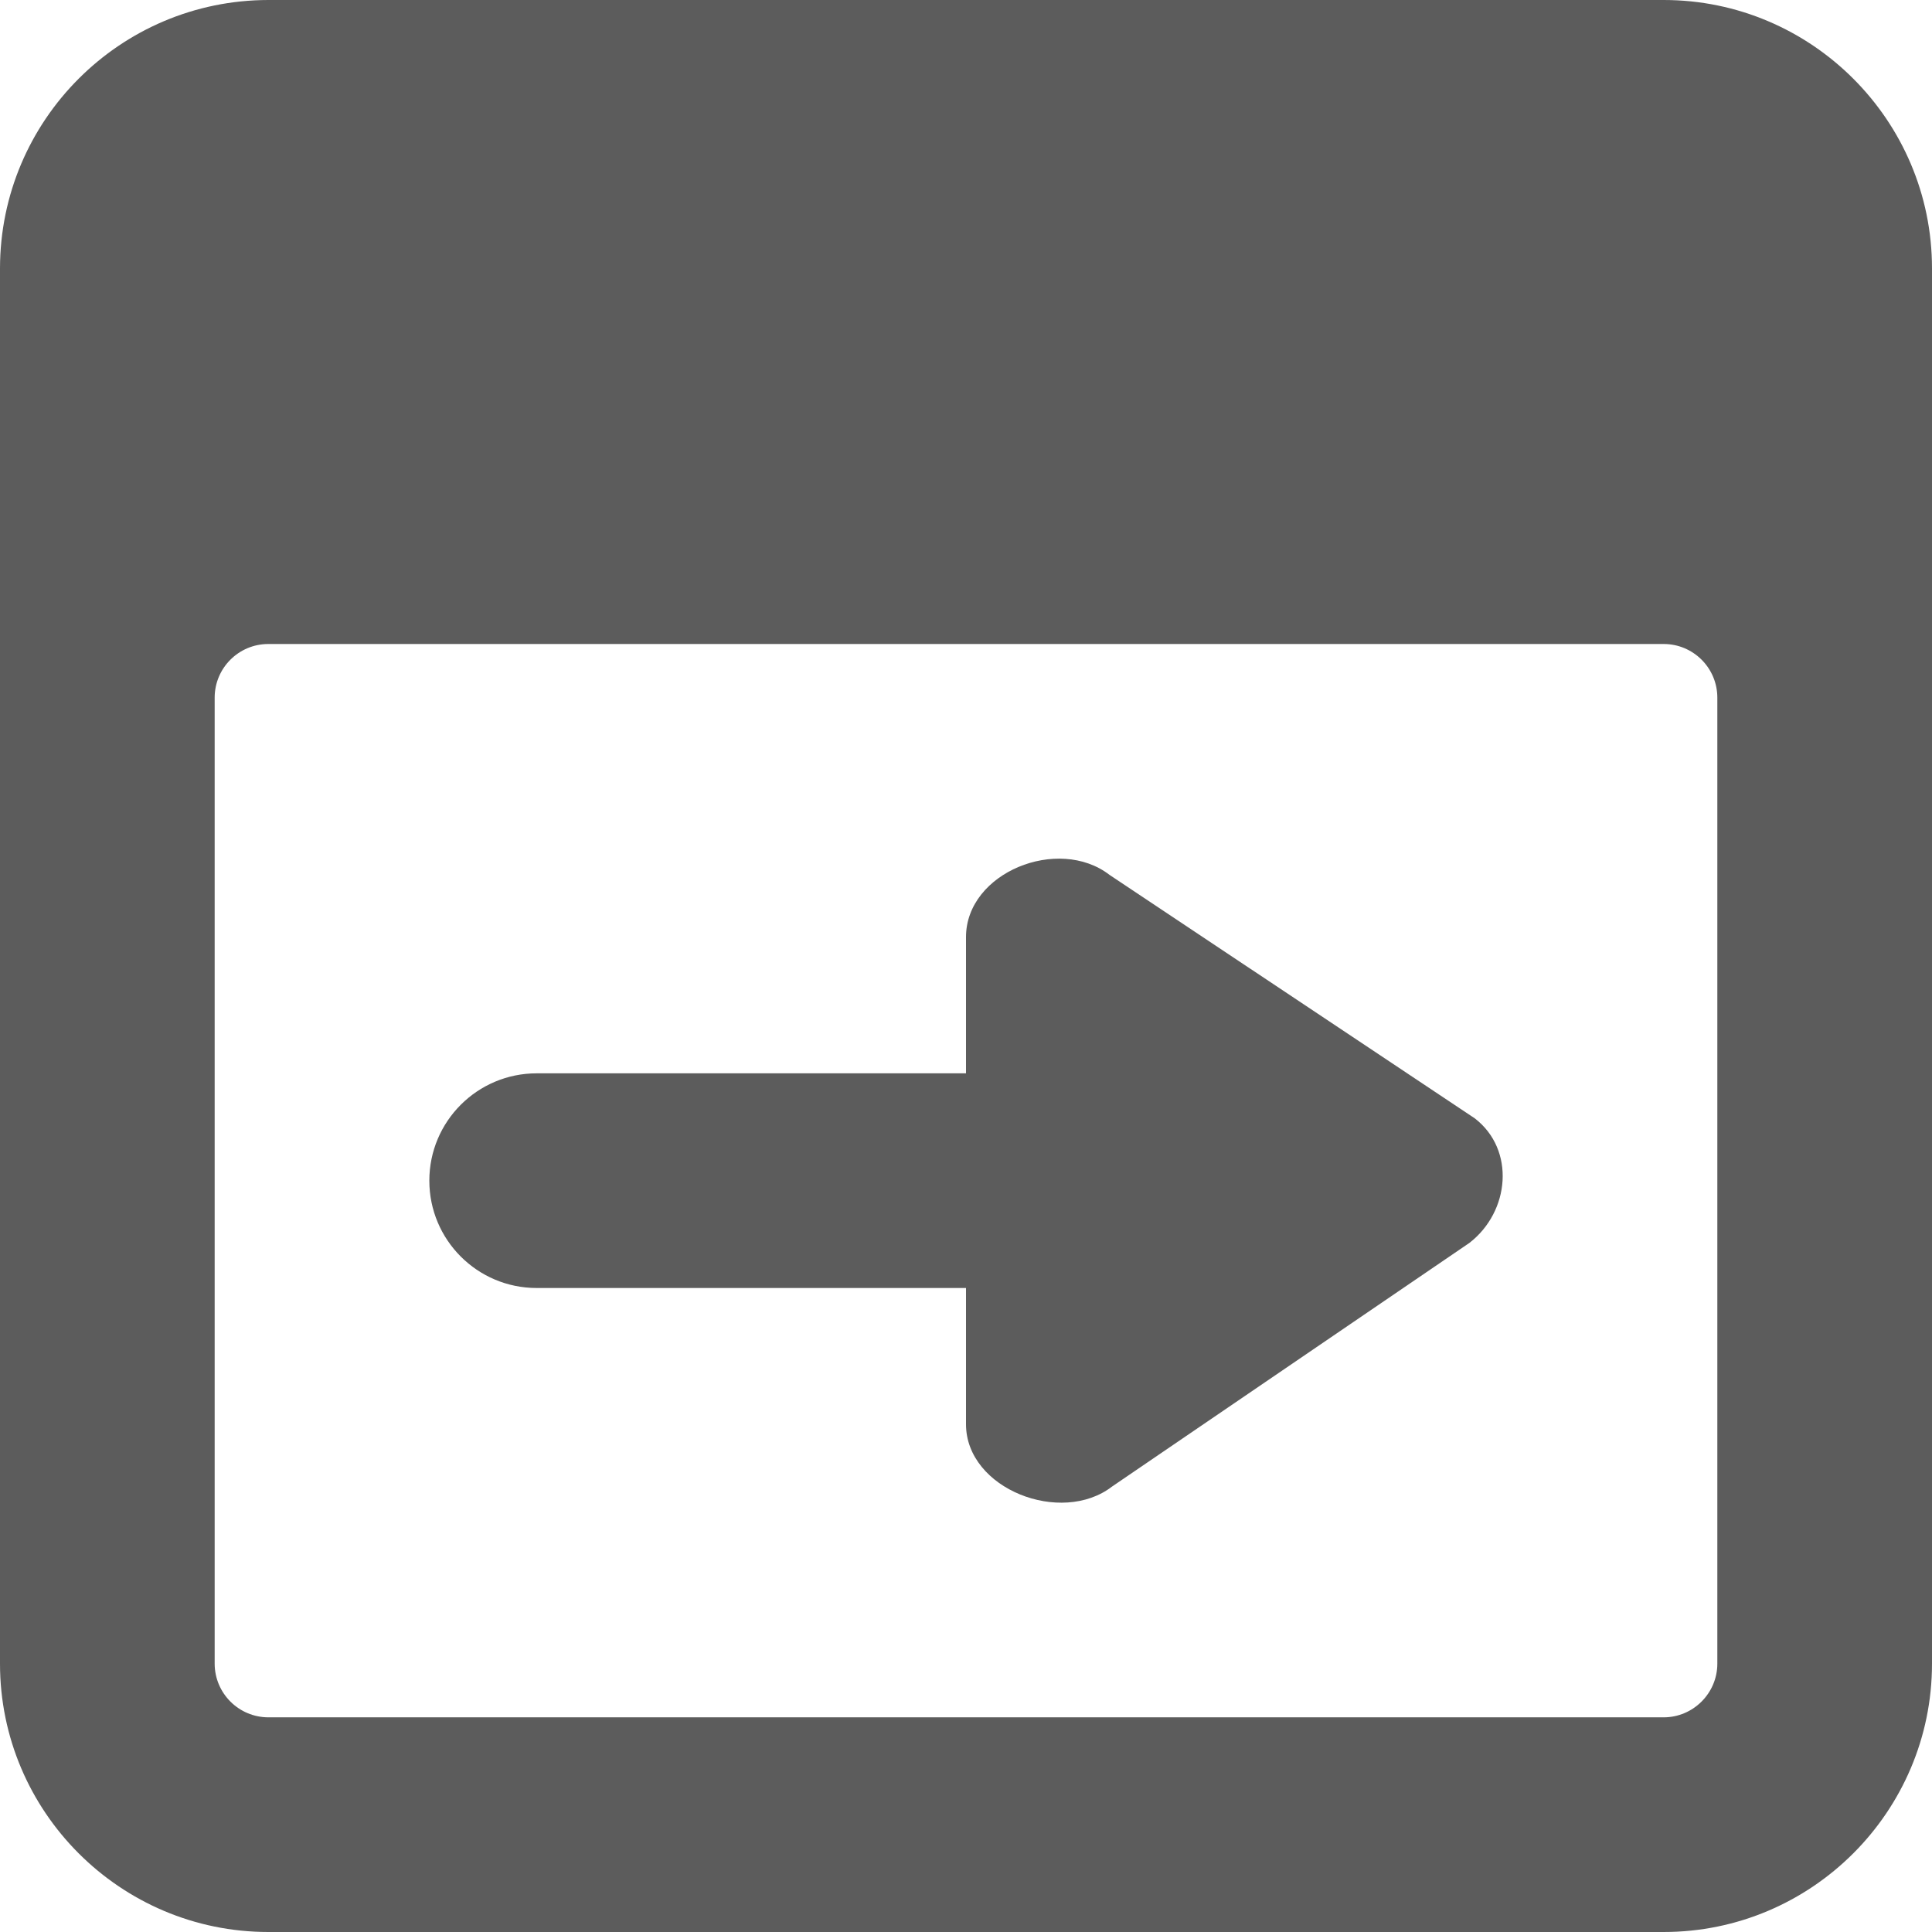
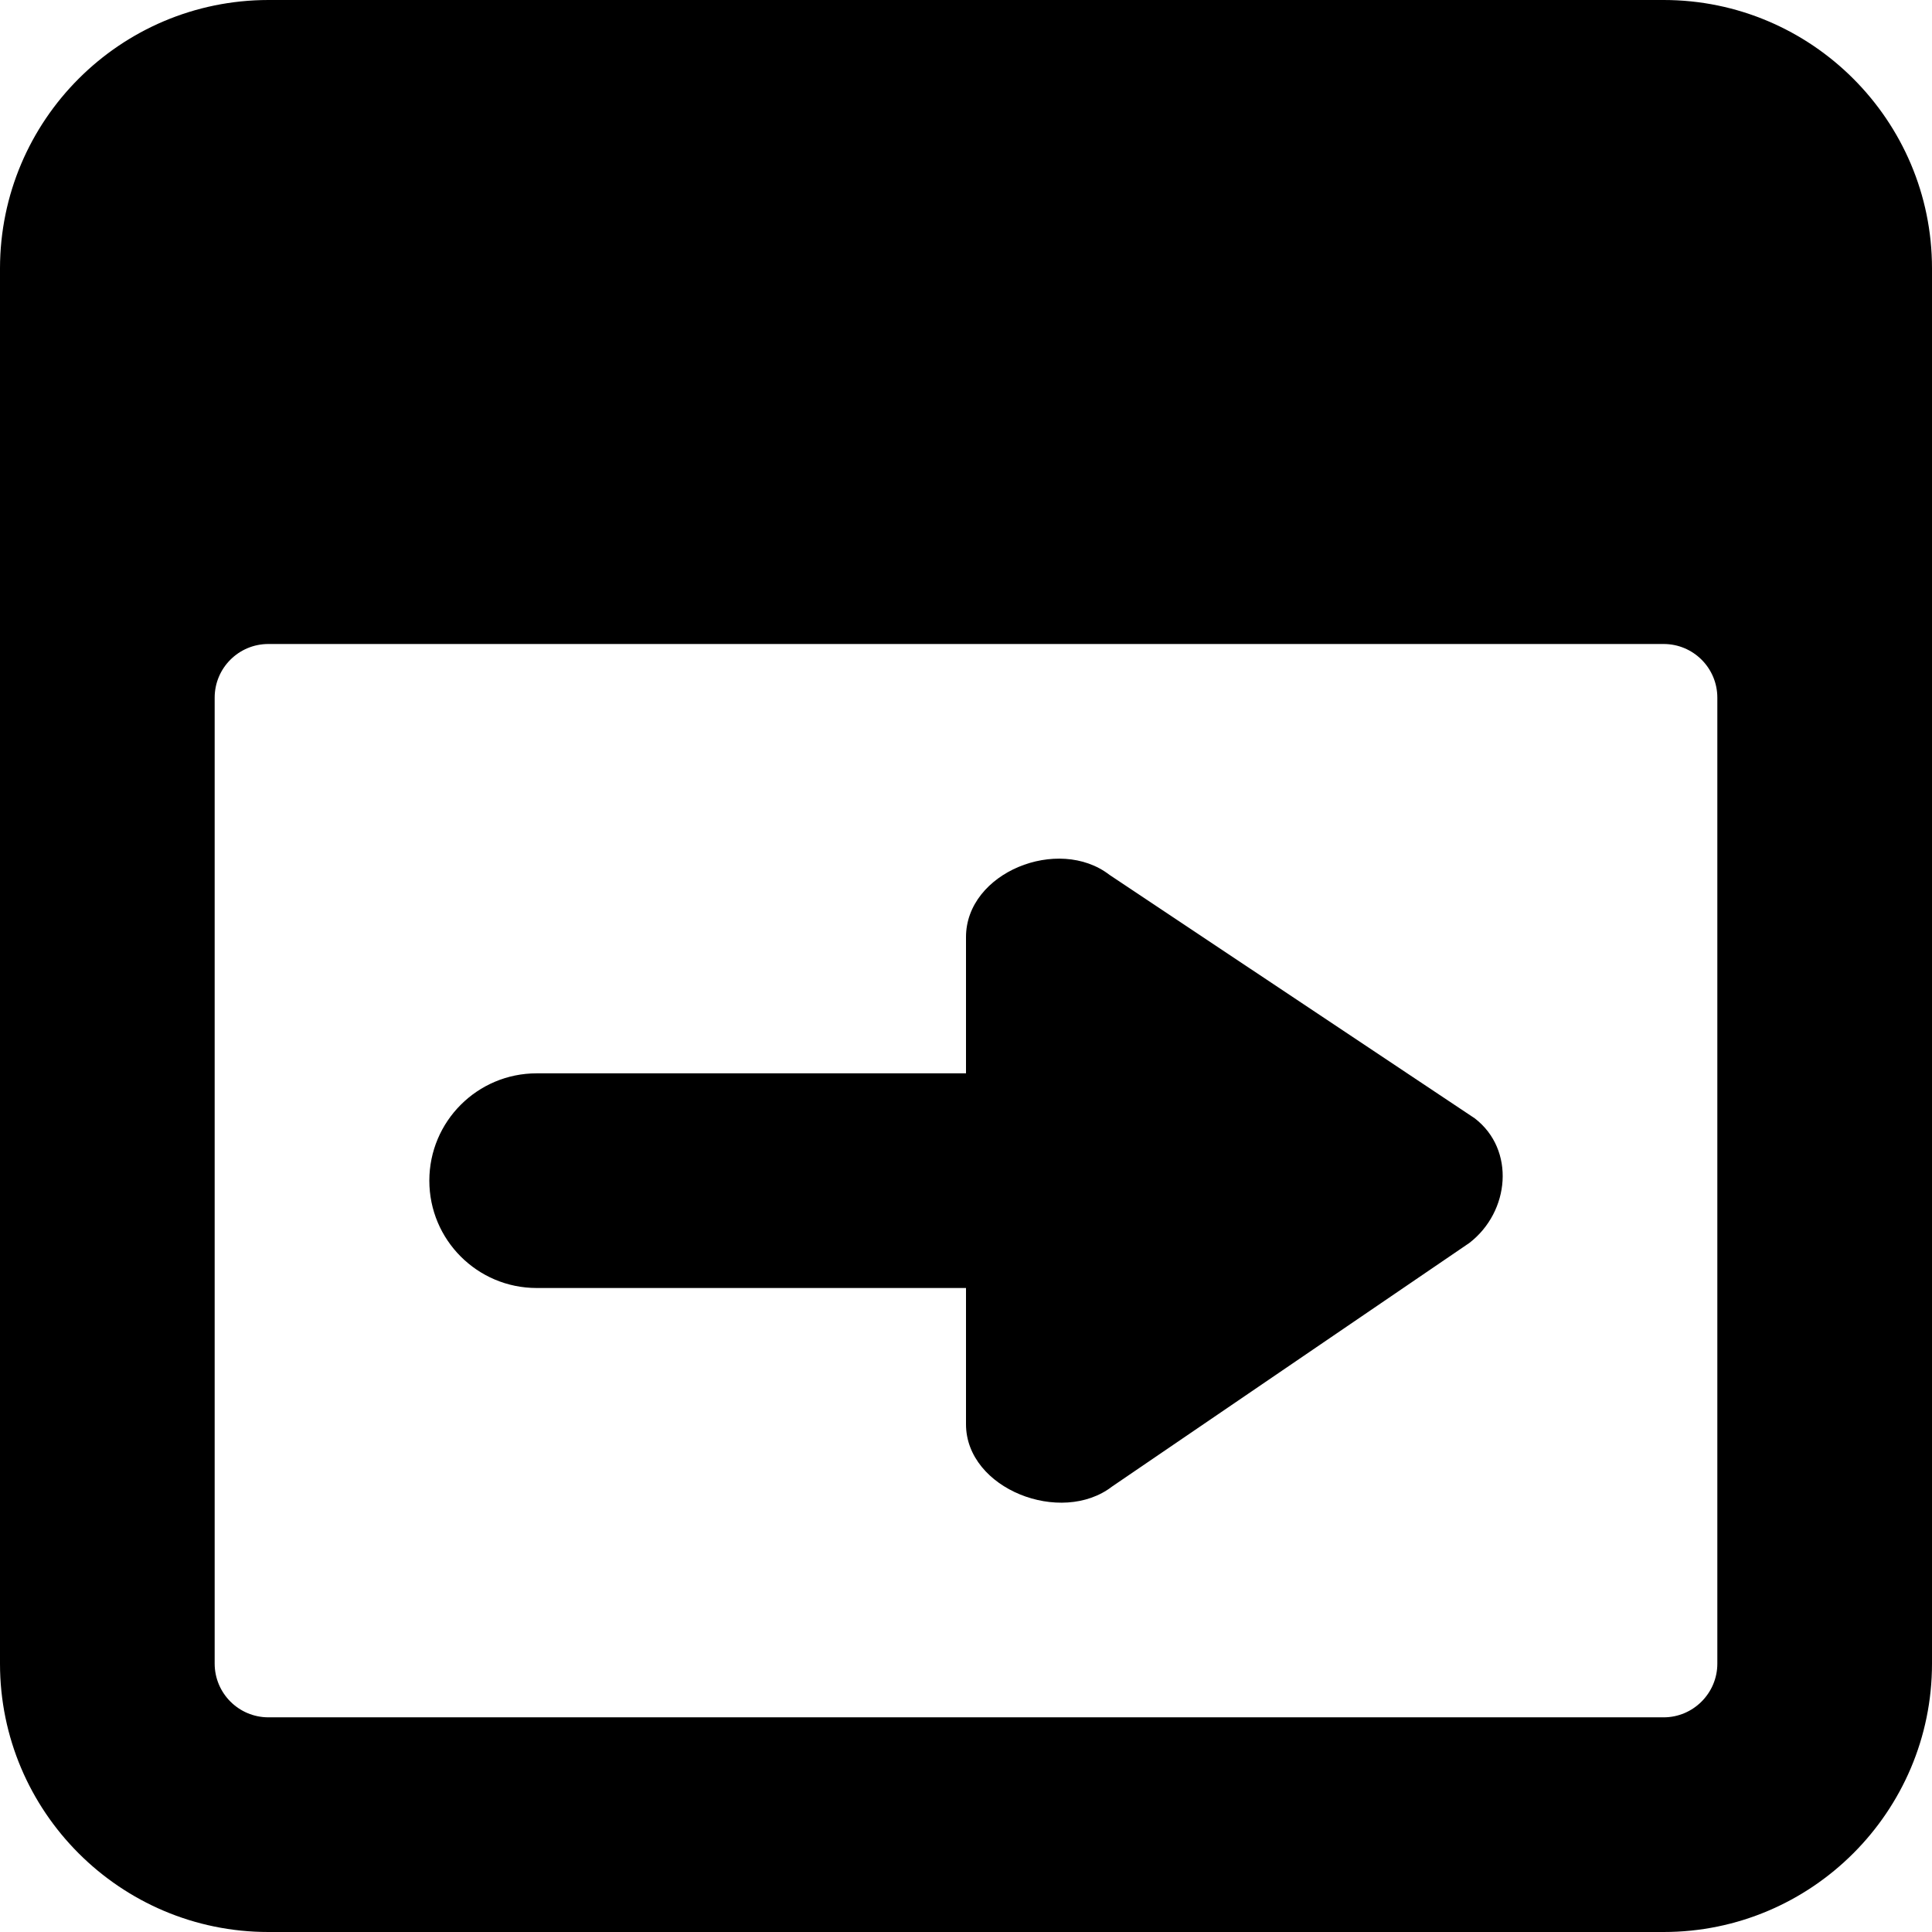
<svg xmlns="http://www.w3.org/2000/svg" width="18" height="18" viewBox="0 0 18 18">
-   <path d="M15.5 0h-13A2.503 2.503 0 0 0 0 2.5v13C0 16.879 1.121 18 2.5 18h13c1.378 0 2.5-1.121 2.5-2.5v-13C18 1.122 16.878 0 15.5 0zm.5 15.5c0 .275-.225.5-.5.5h-13a.501.501 0 0 1-.5-.5v-9a.5.5 0 0 1 .5-.5h13a.5.5 0 0 1 .5.5v9zM9 8.731V10H5a1 1 0 1 0 0 2h4v1.269c0 .604.887.947 1.362.58l3.328-2.269c.378-.292.429-.868.051-1.16l-3.404-2.269C9.861 7.784 9 8.127 9 8.731z" fill="#5C5C5C" />
+   <path d="M15.5 0h-13A2.503 2.503 0 0 0 0 2.5v13C0 16.879 1.121 18 2.5 18h13c1.378 0 2.5-1.121 2.5-2.5v-13C18 1.122 16.878 0 15.5 0zm.5 15.5c0 .275-.225.5-.5.5h-13a.501.501 0 0 1-.5-.5v-9a.5.5 0 0 1 .5-.5h13a.5.5 0 0 1 .5.5v9zM9 8.731V10H5a1 1 0 1 0 0 2h4v1.269c0 .604.887.947 1.362.58l3.328-2.269c.378-.292.429-.868.051-1.16l-3.404-2.269C9.861 7.784 9 8.127 9 8.731z" />
</svg>
